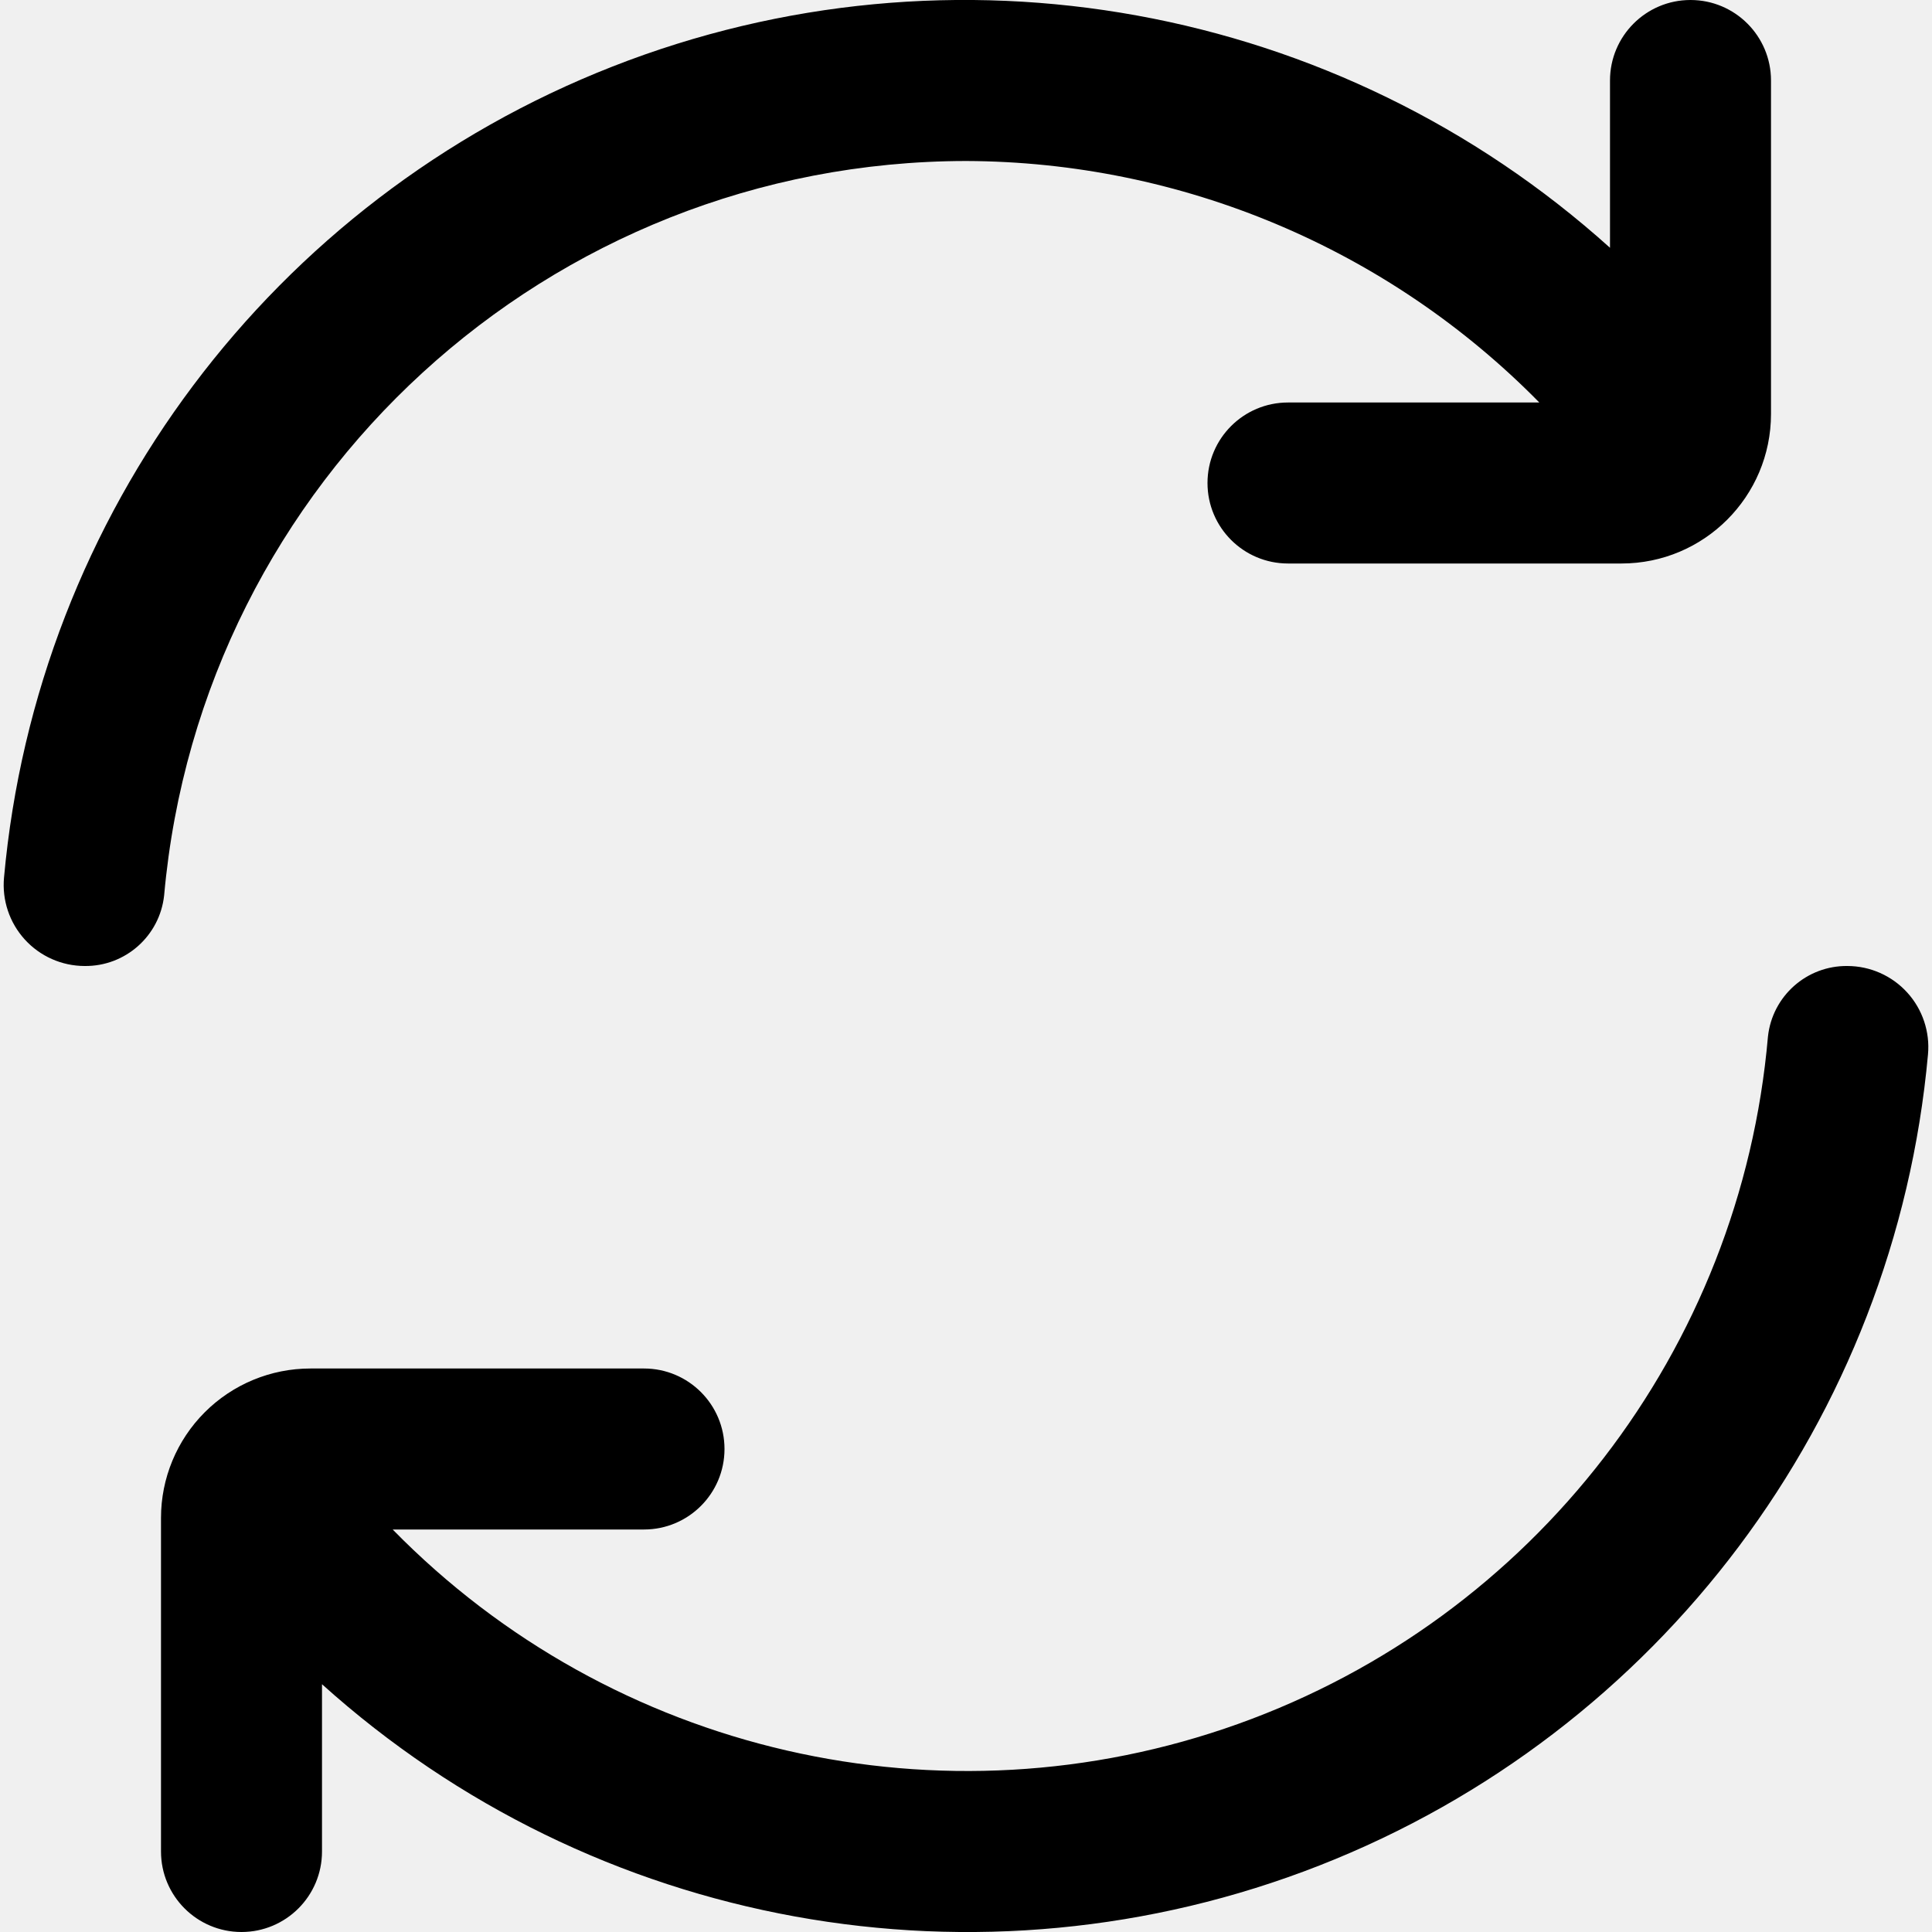
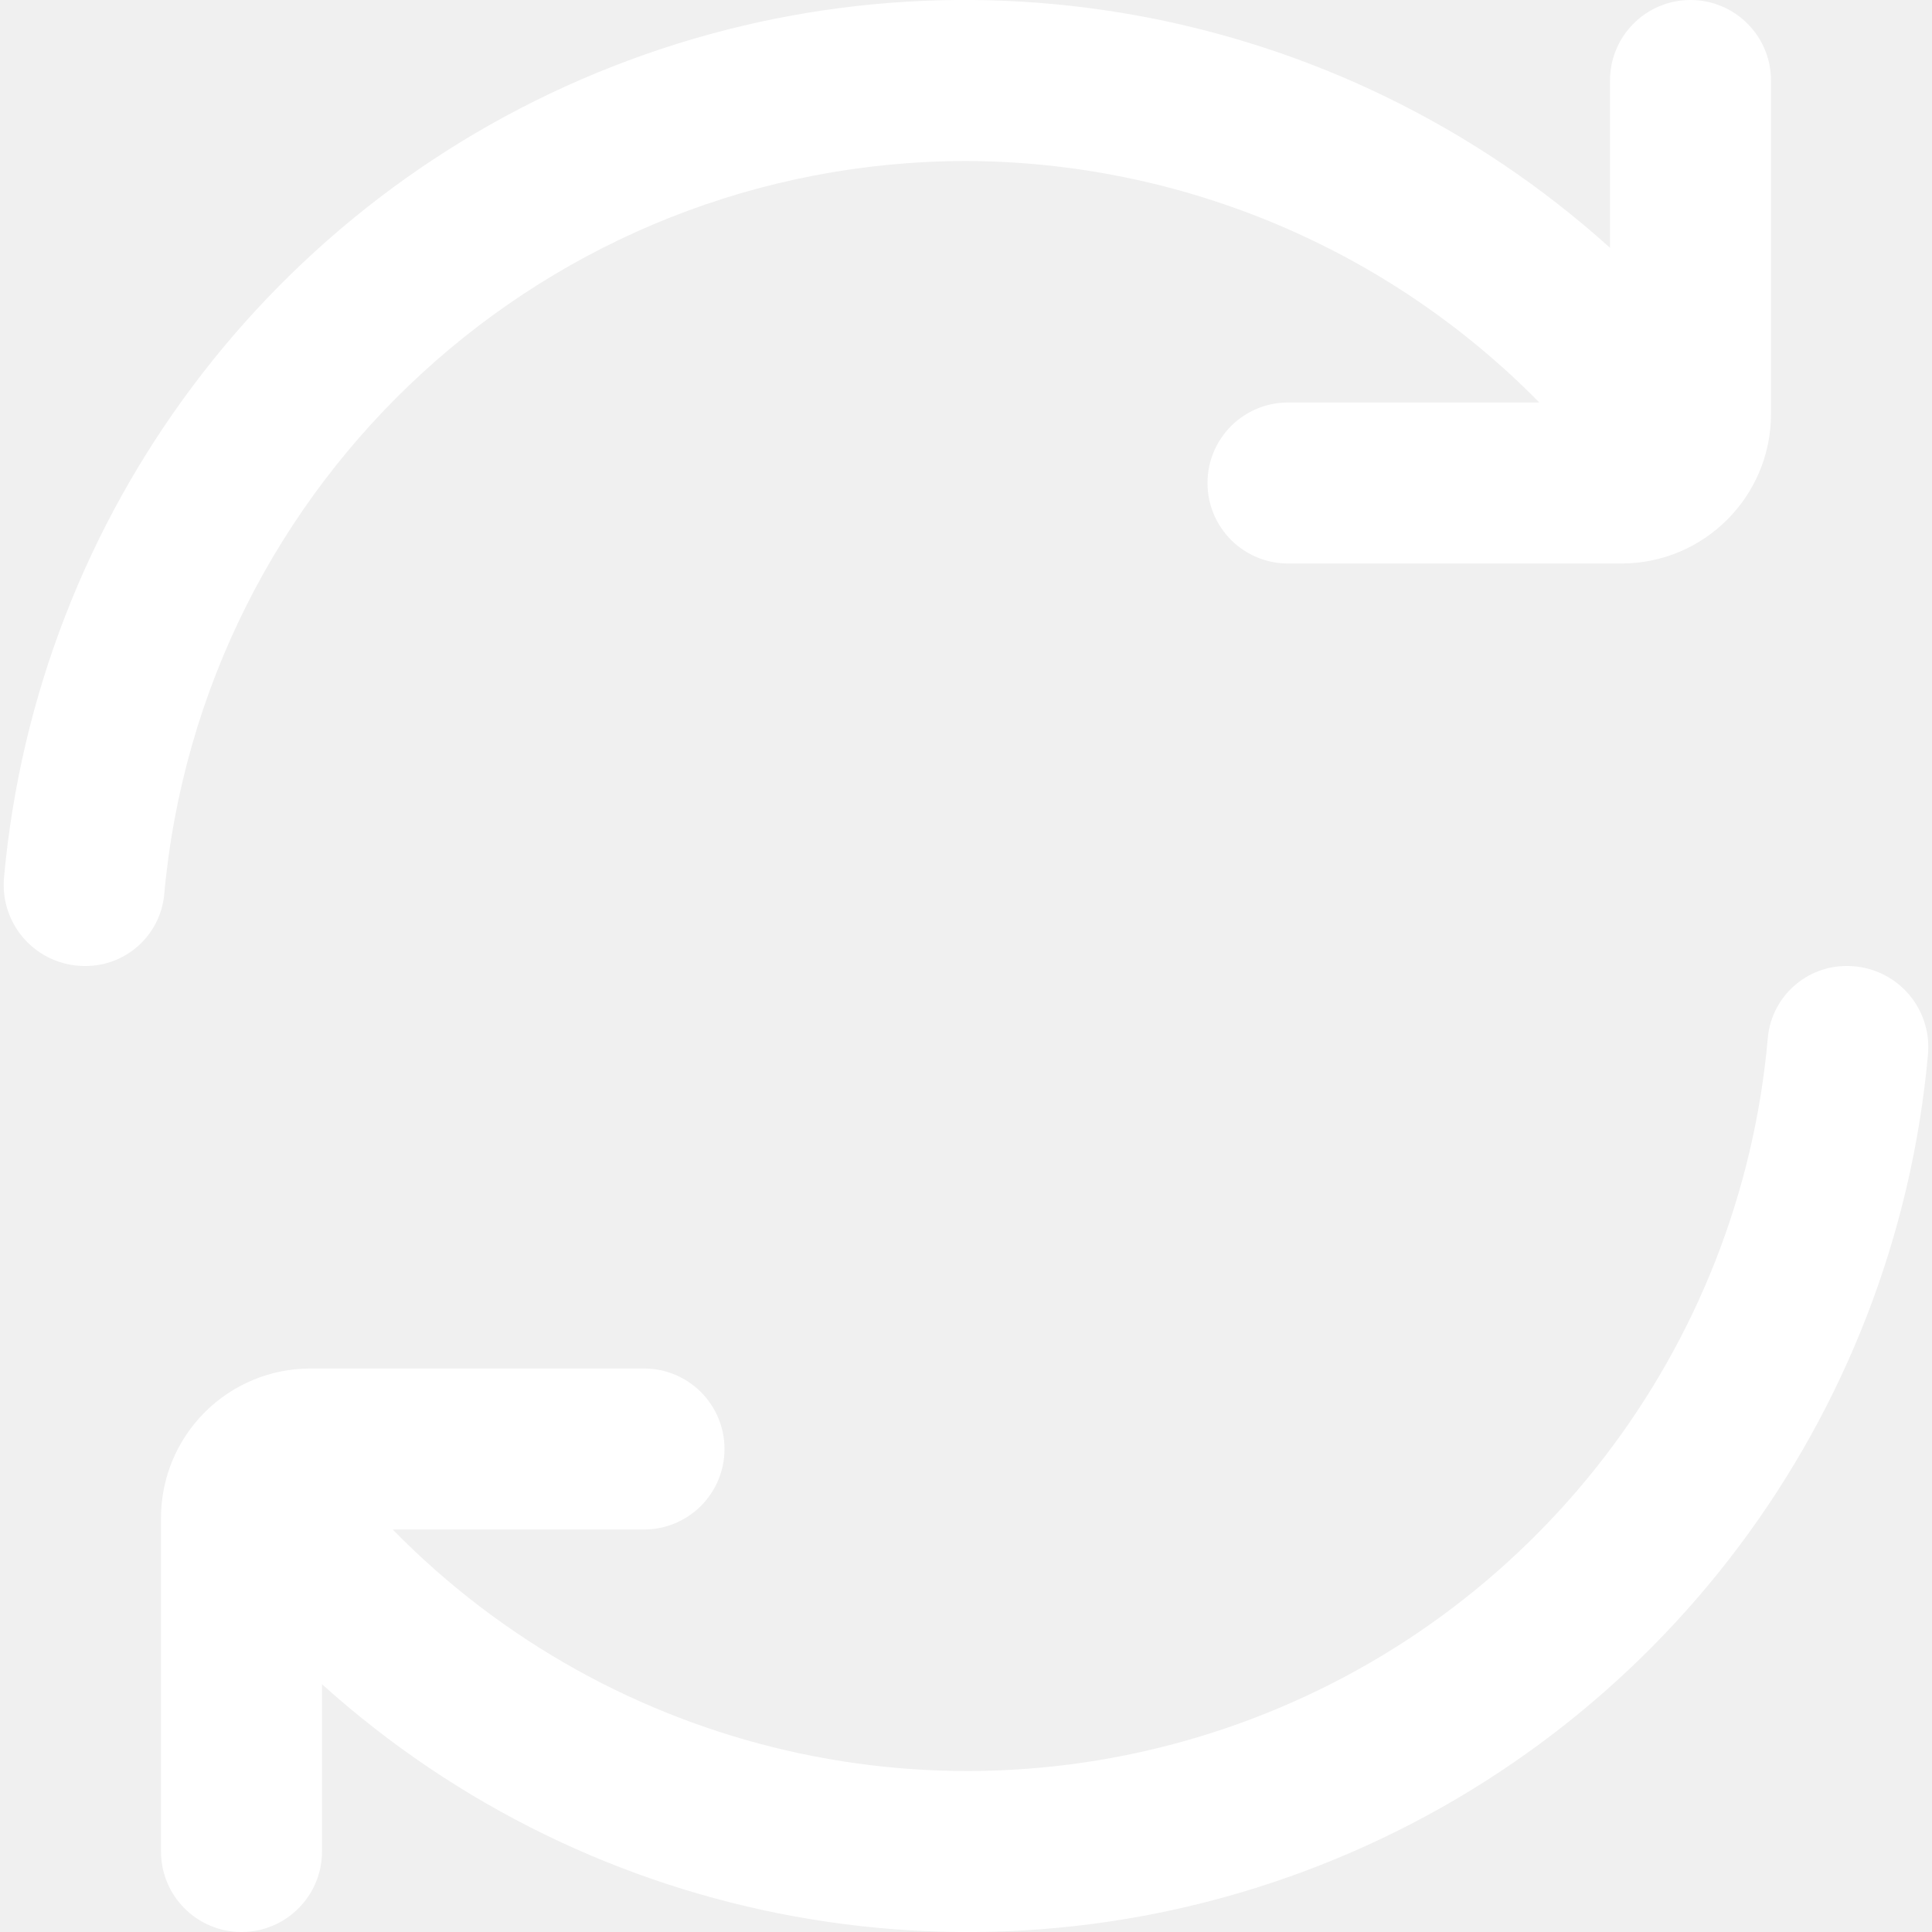
- <svg xmlns="http://www.w3.org/2000/svg" id="Outline" viewBox="0 0 24 24" width="512" height="512">
+ <svg xmlns="http://www.w3.org/2000/svg" id="Outline" fill="white" viewBox="0 0 24 24" width="512" height="512">
  <path d="M12,2a10.032,10.032,0,0,1,7.122,3H16a1,1,0,0,0-1,1h0a1,1,0,0,0,1,1h4.143A1.858,1.858,0,0,0,22,5.143V1a1,1,0,0,0-1-1h0a1,1,0,0,0-1,1V3.078A11.981,11.981,0,0,0,.05,10.9a1.007,1.007,0,0,0,1,1.1h0a.982.982,0,0,0,.989-.878A10.014,10.014,0,0,1,12,2Z" />
  <path d="M22.951,12a.982.982,0,0,0-.989.878A9.986,9.986,0,0,1,4.878,19H8a1,1,0,0,0,1-1H9a1,1,0,0,0-1-1H3.857A1.856,1.856,0,0,0,2,18.857V23a1,1,0,0,0,1,1H3a1,1,0,0,0,1-1V20.922A11.981,11.981,0,0,0,23.95,13.1a1.007,1.007,0,0,0-1-1.1Z" />
</svg>
